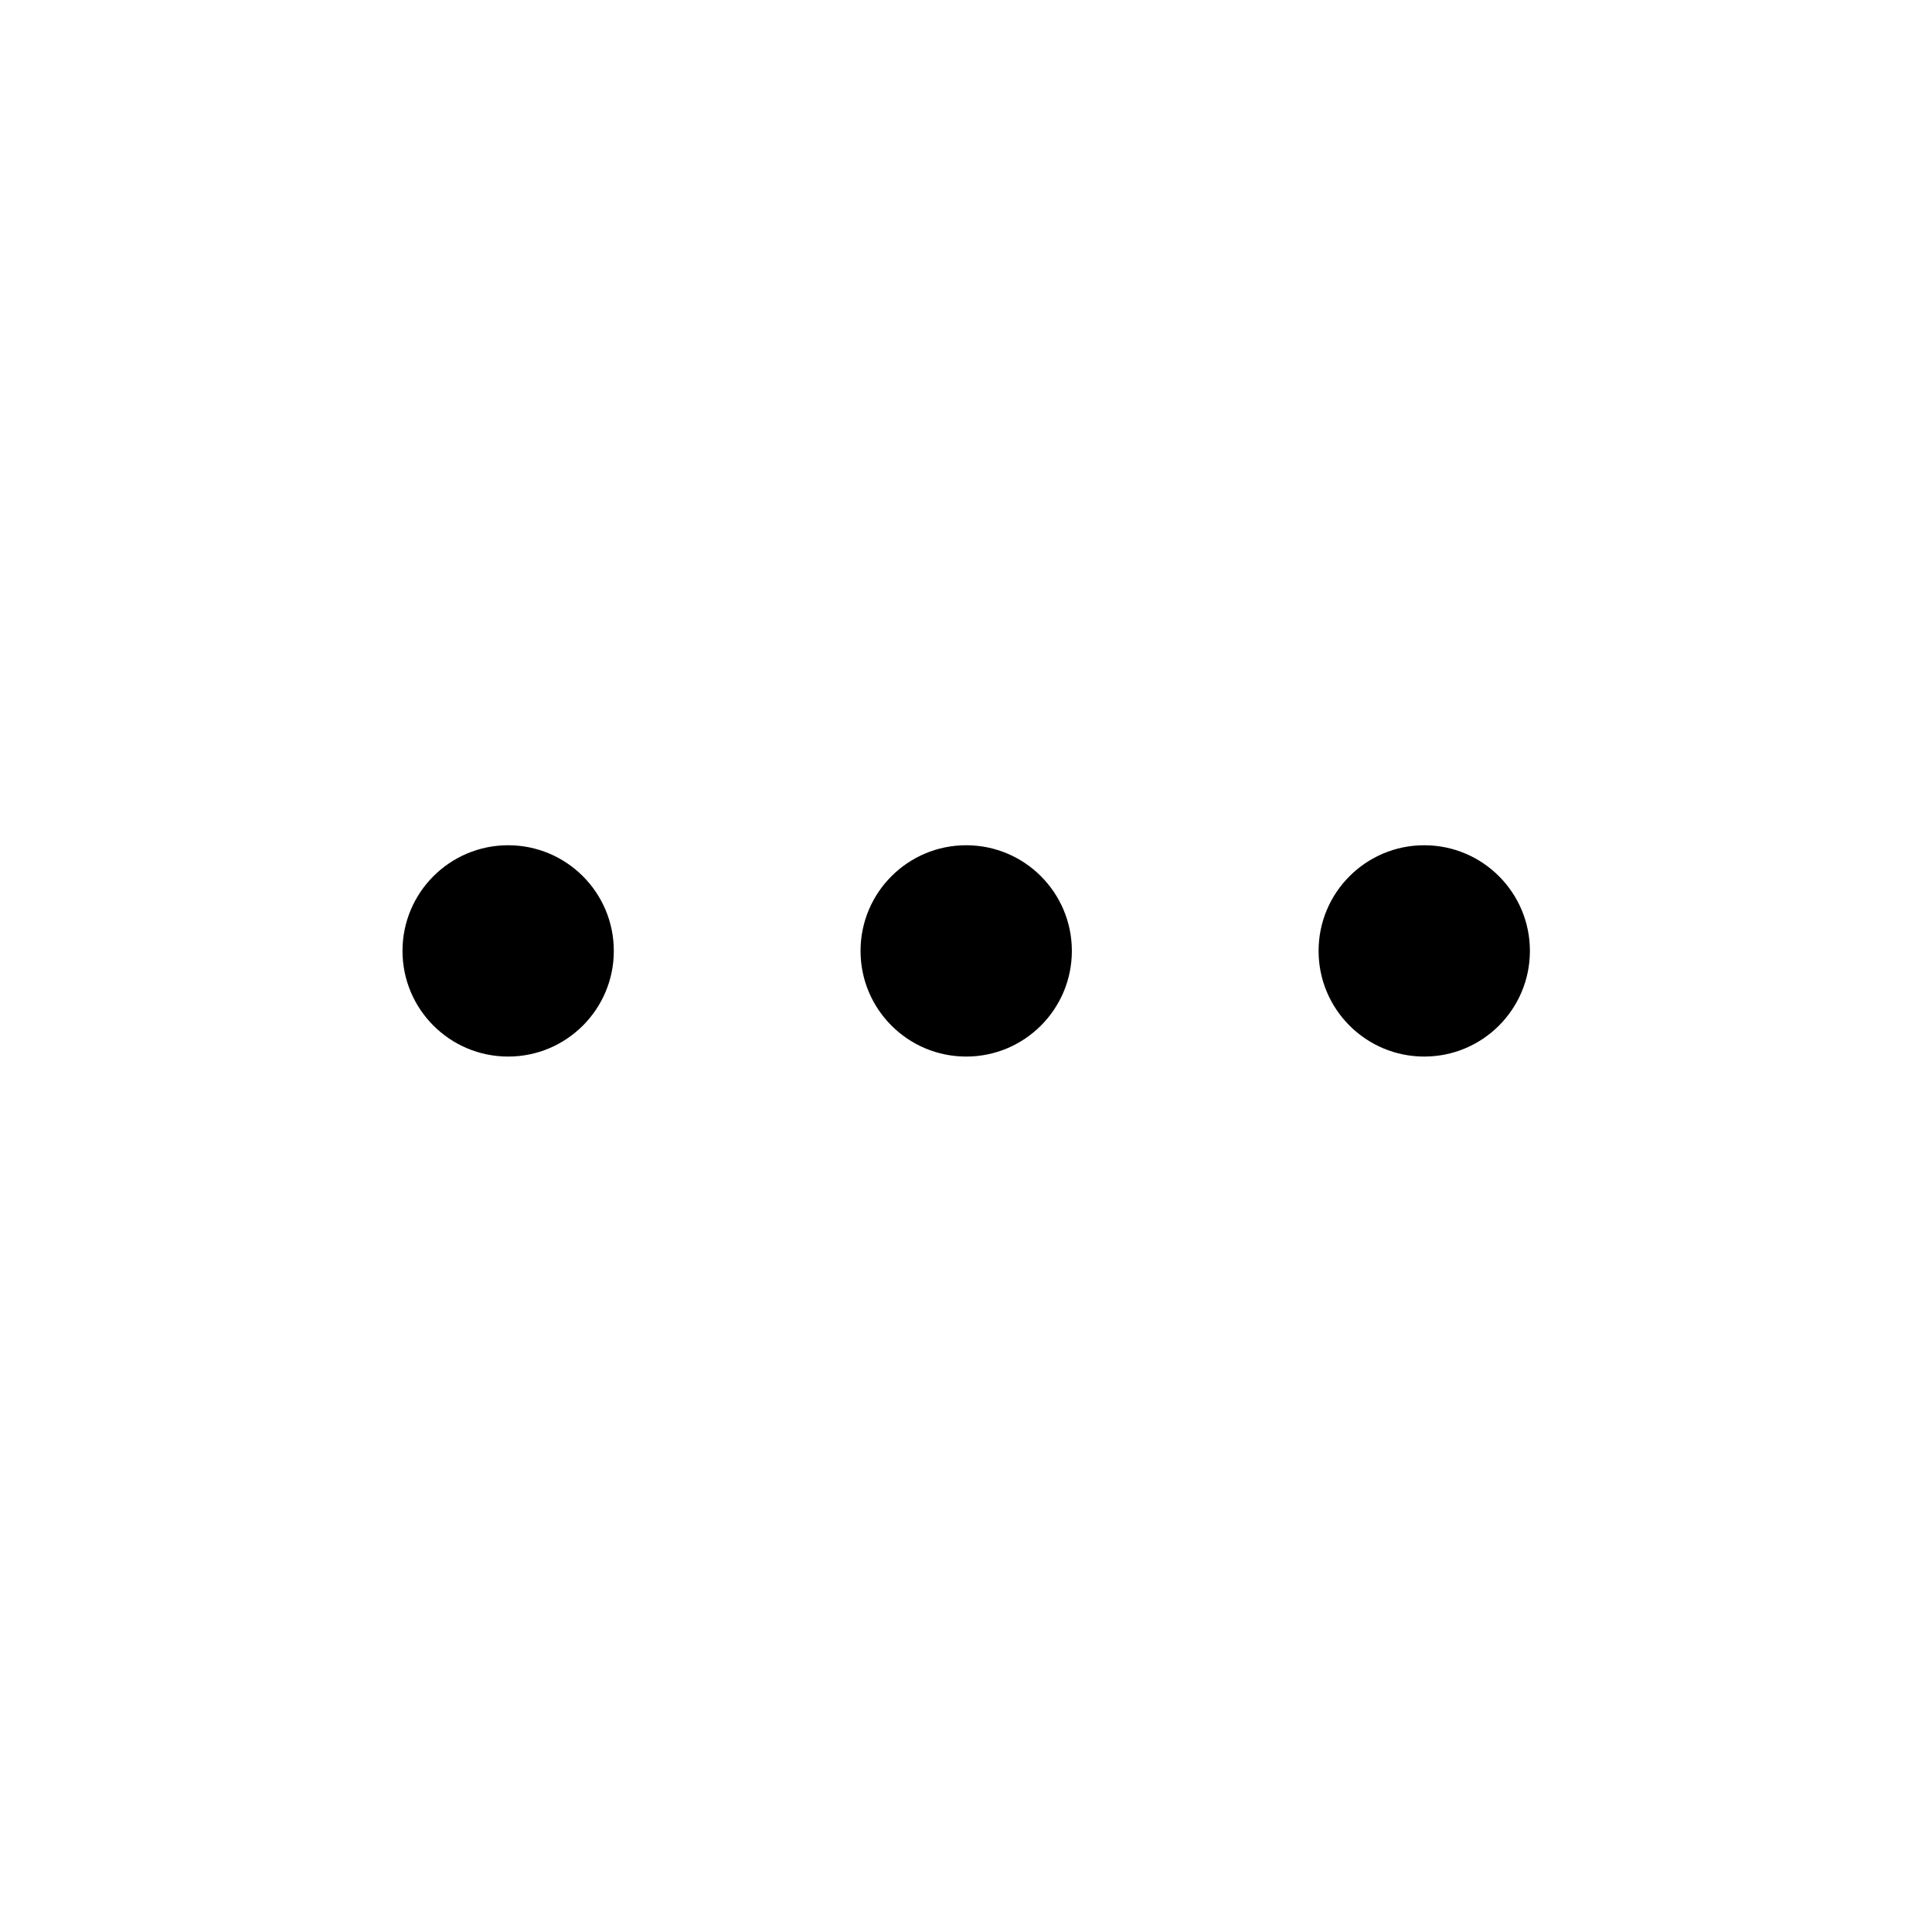
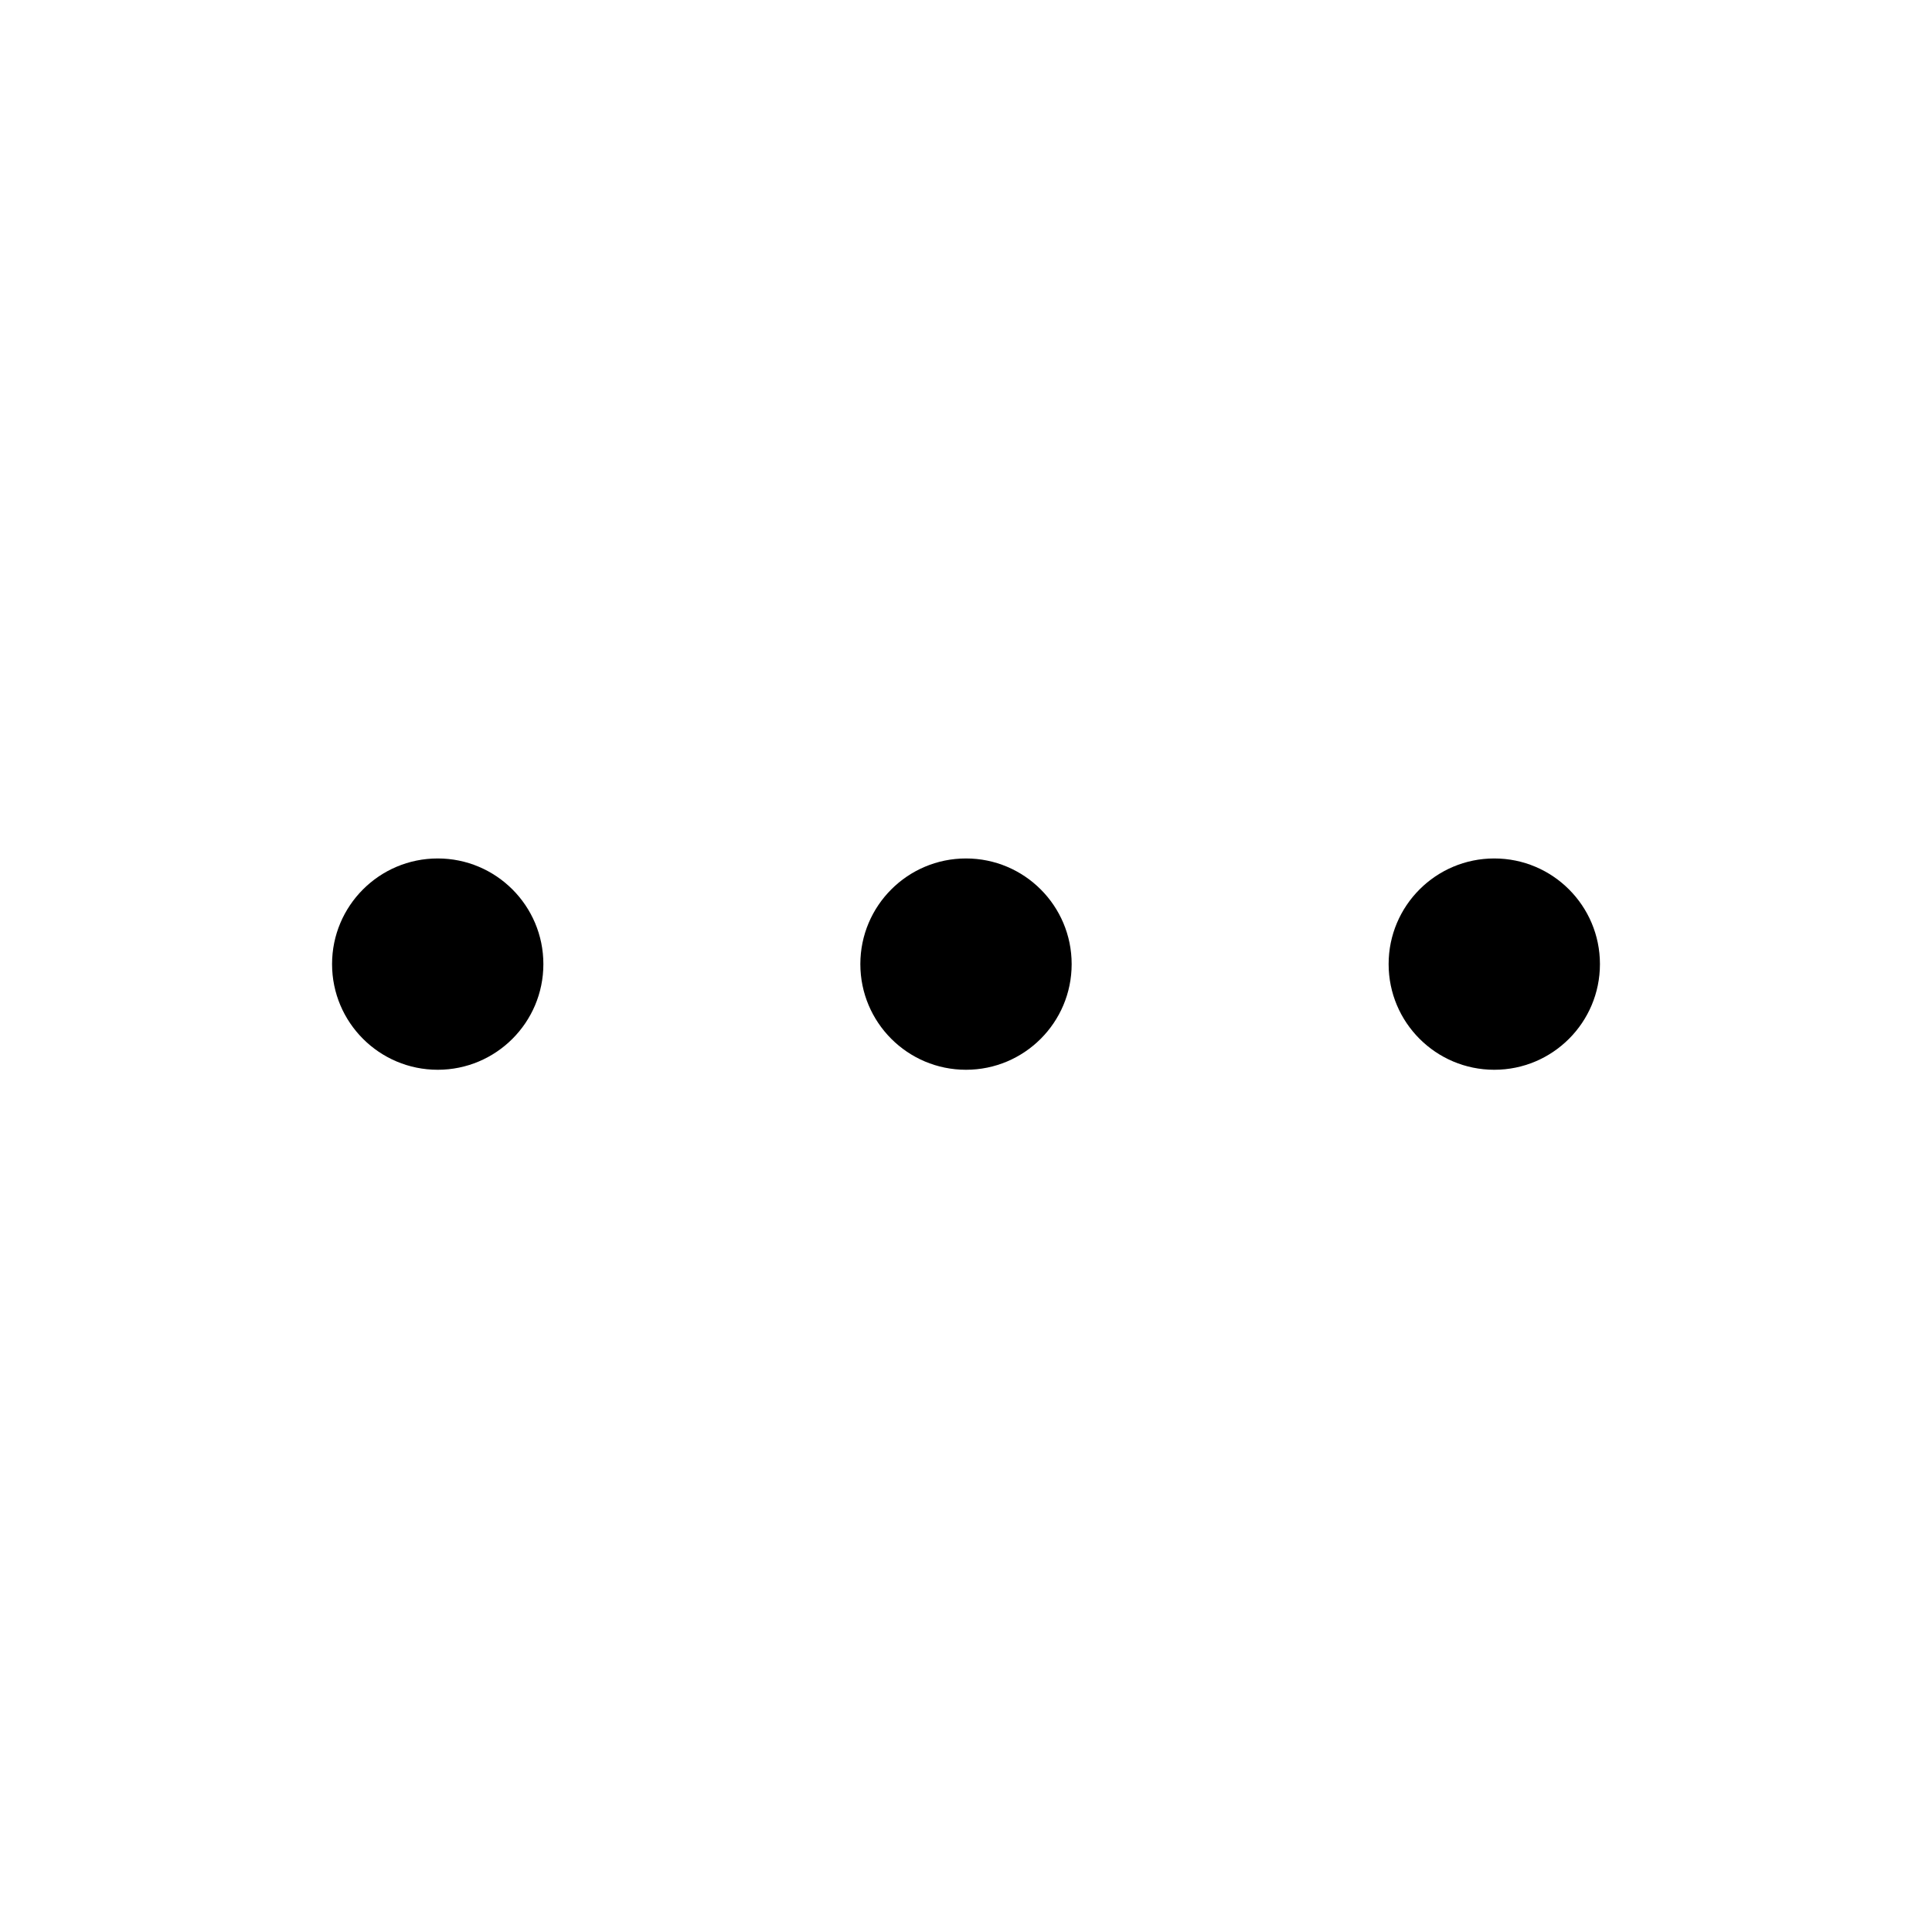
- <svg xmlns="http://www.w3.org/2000/svg" class="icon" width="200px" height="200.00px" viewBox="0 0 1024 1024" version="1.1">
-   <path d="M269.333 448a56 56 0 1 1 0 112 56 56 0 0 1 0-112z m242.773 0a56 56 0 1 1 0 112 56 56 0 0 1 0-112z m242.773 0a56 56 0 1 1 0 112 56 56 0 0 1 0-112z" />
+ <svg xmlns="http://www.w3.org/2000/svg" viewBox="0 0 1024 1024">
+   <path d="M176 511a56 56 0 1 0 112 0 56 56 0 1 0-112 0zm280 0a56 56 0 1 0 112 0 56 56 0 1 0-112 0zm280 0a56 56 0 1 0 112 0 56 56 0 1 0-112 0z" />
</svg>
